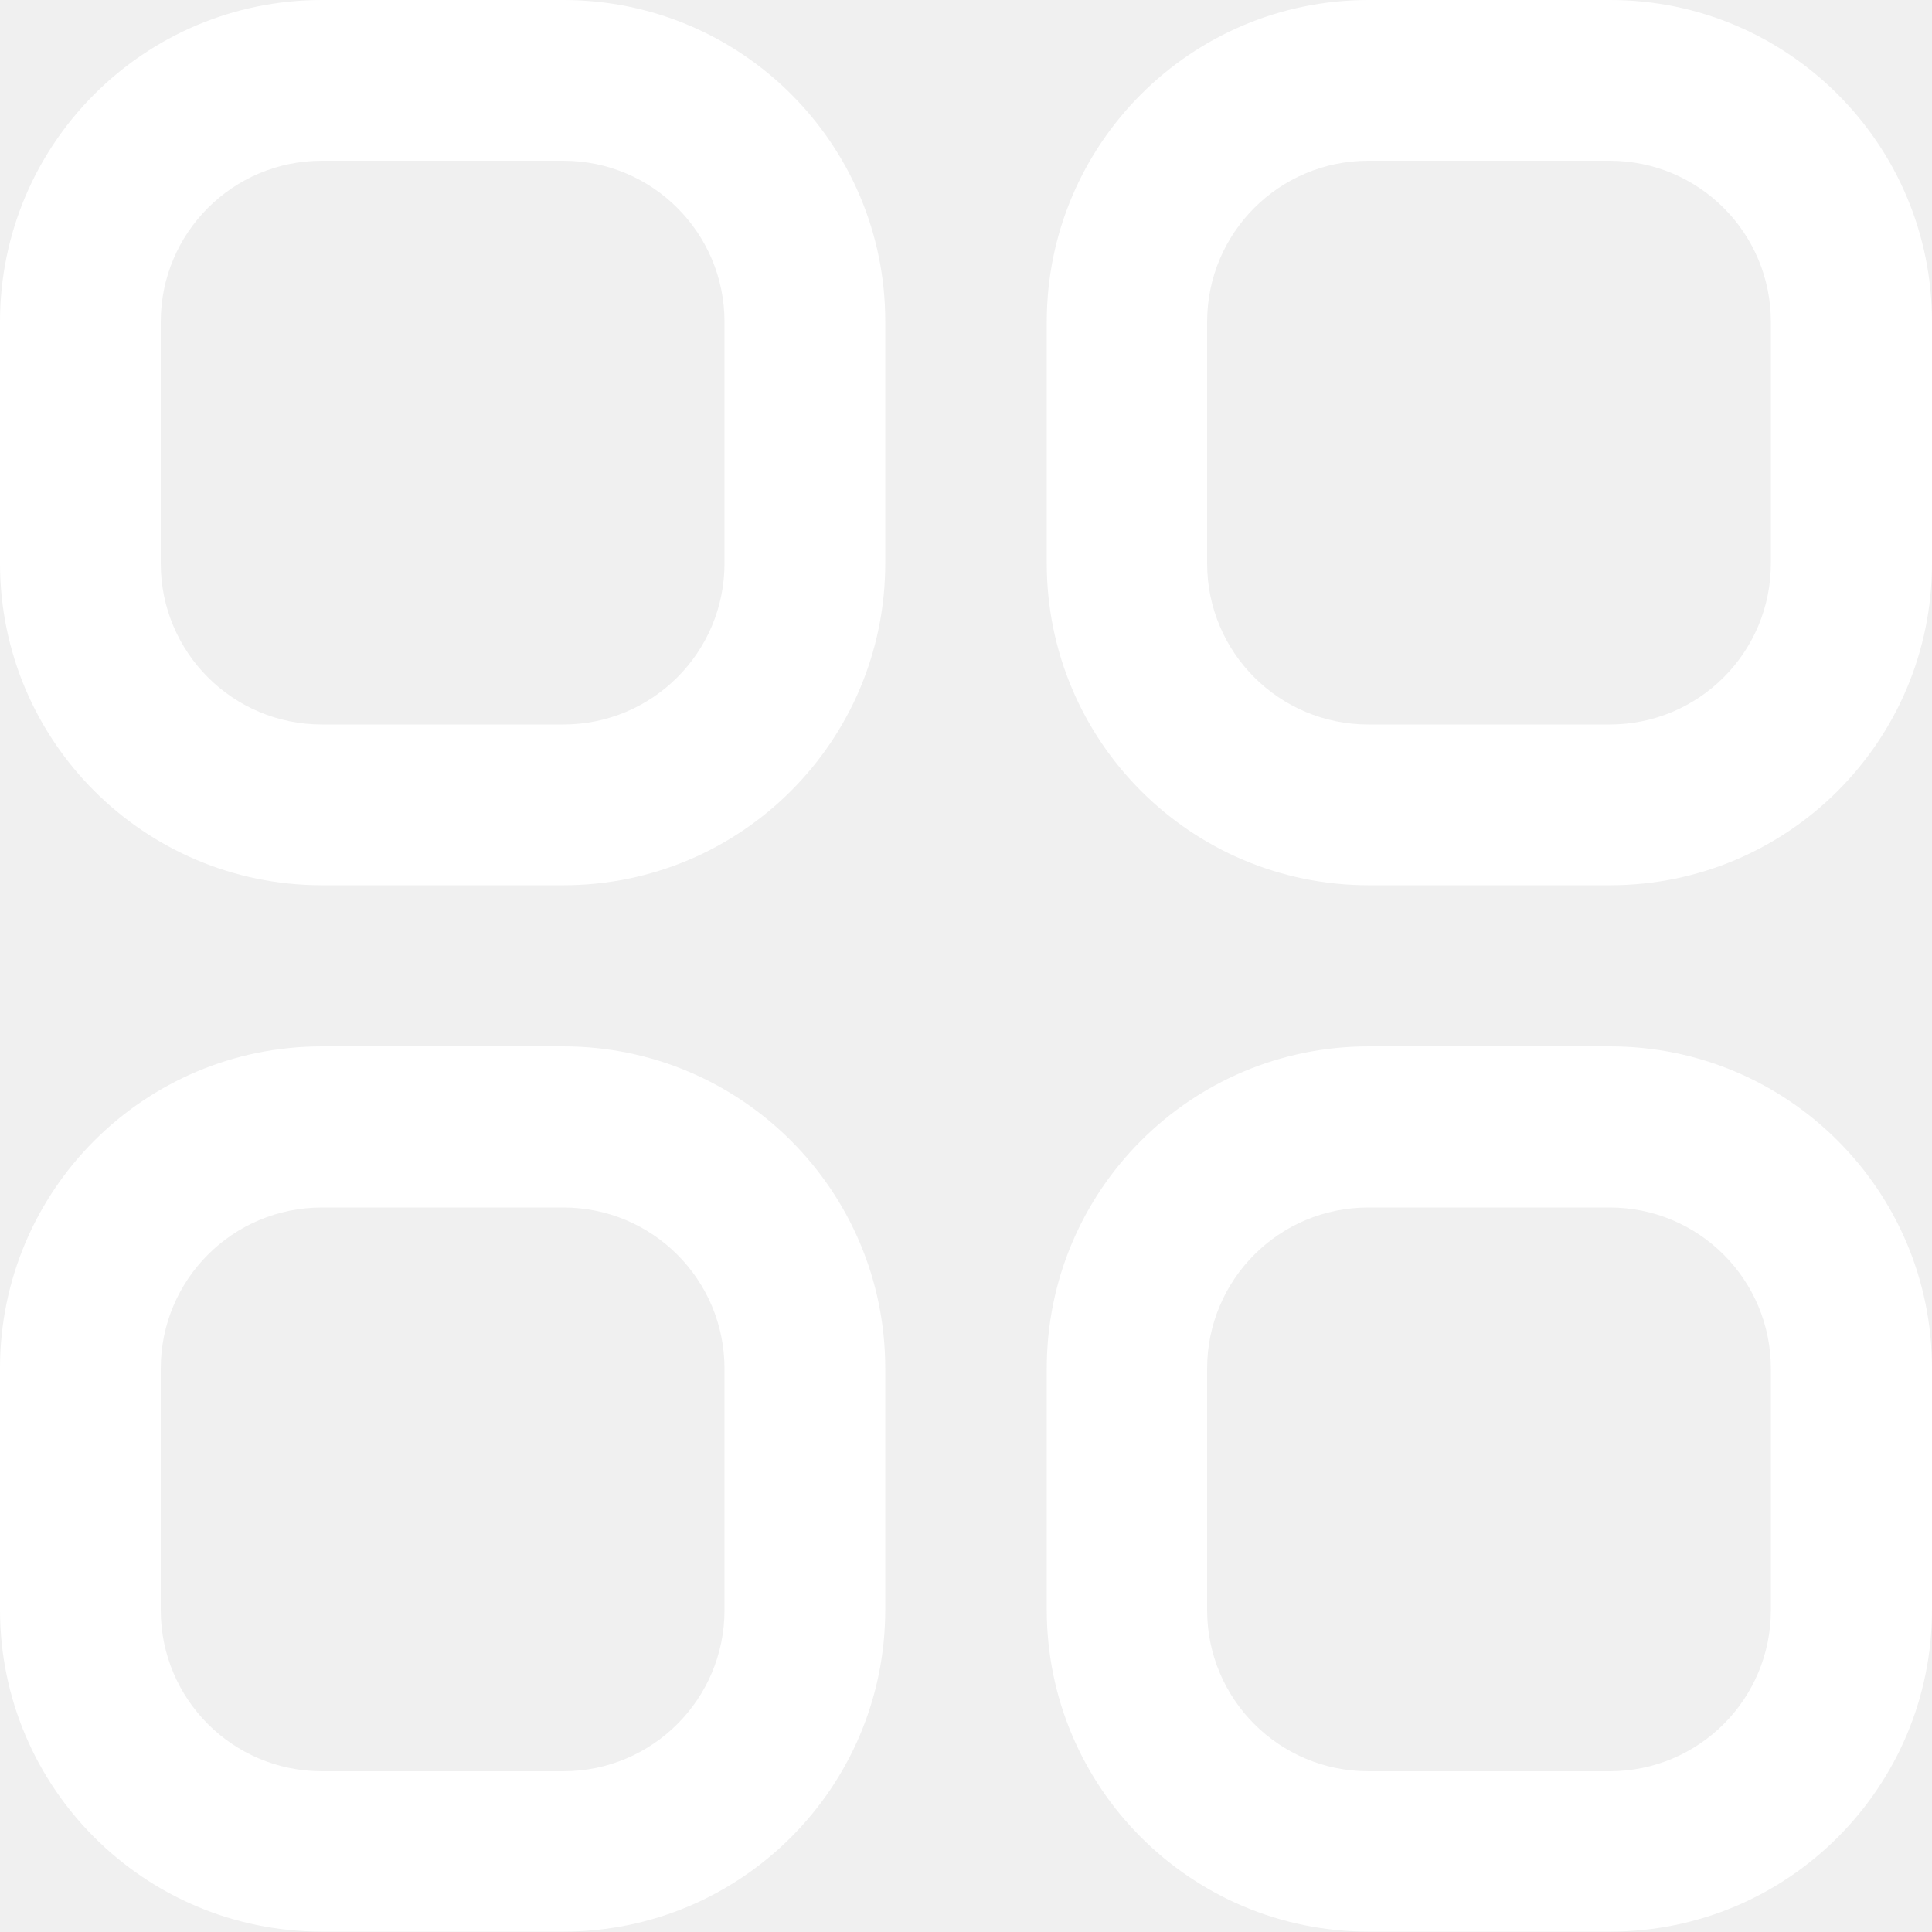
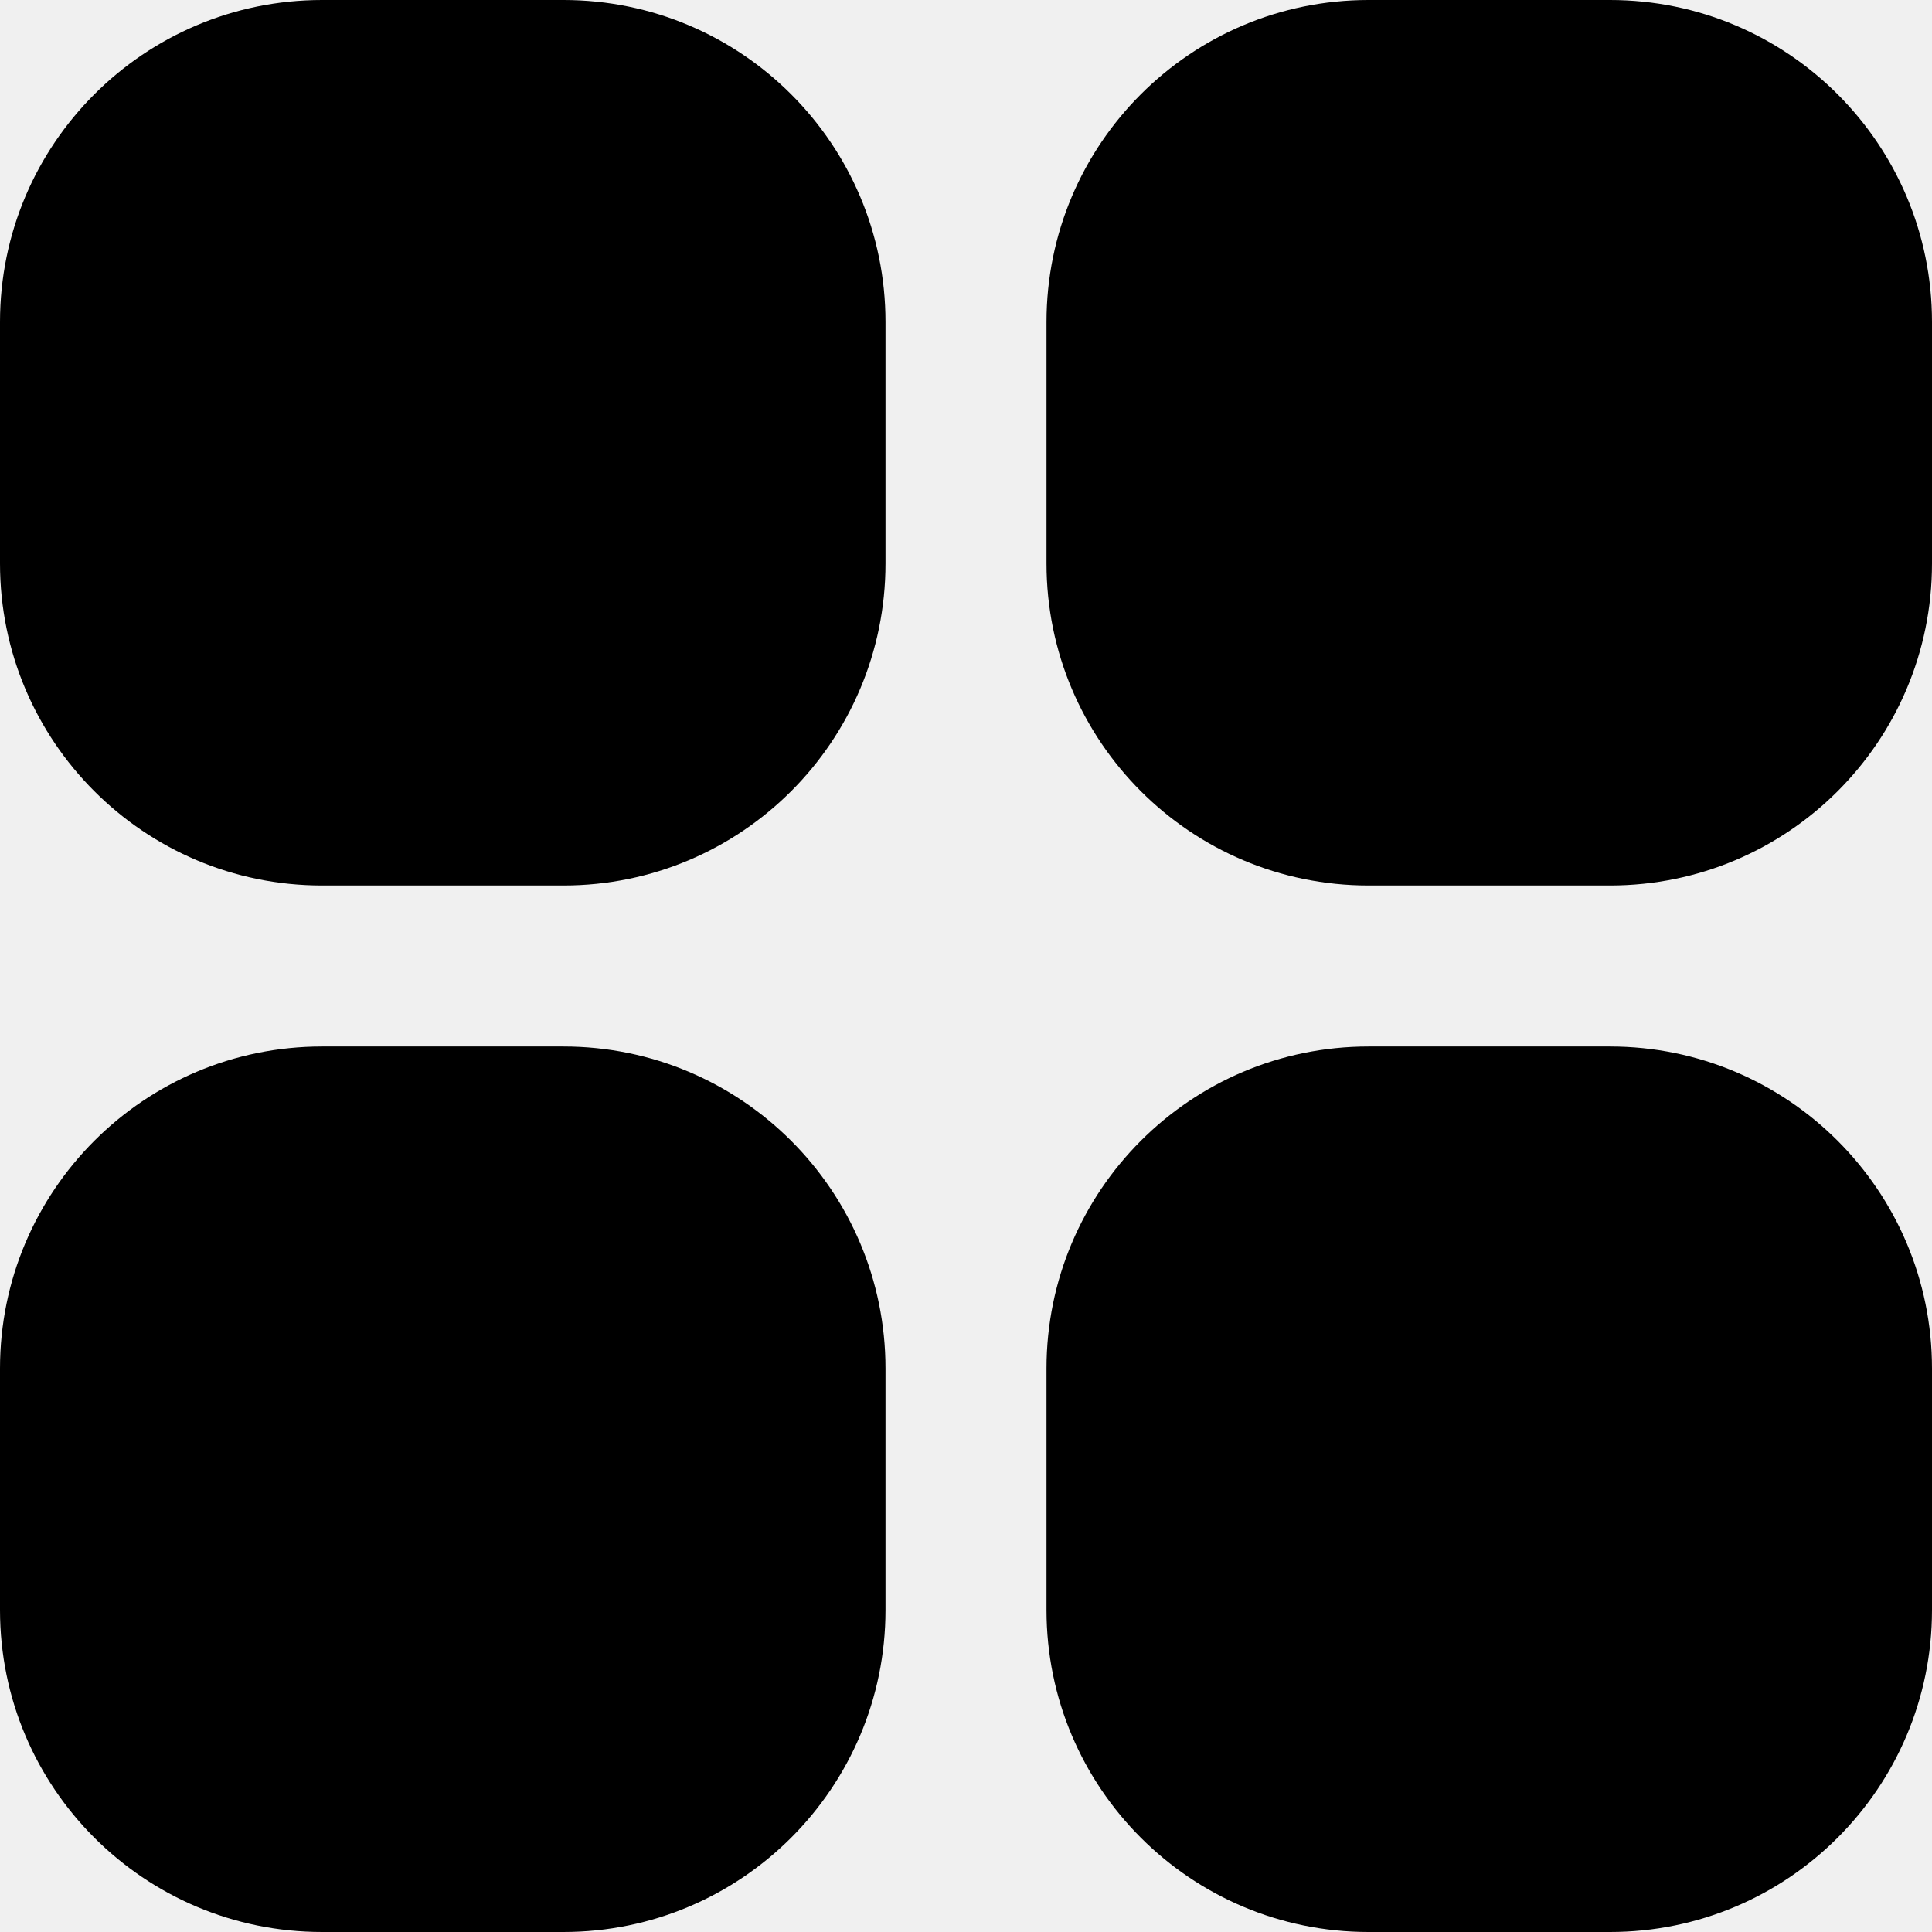
- <svg xmlns="http://www.w3.org/2000/svg" id="Outline" version="1.1" viewBox="0 0 512 512">
-   <defs>
-     <style>
-       .st0 {
-         fill: #fff;
-       }
-     </style>
-   </defs>
-   <path class="st0" d="M149.3,0h-64C38.2,0,0,38.2,0,85.3v64c0,47.1,38.2,85.3,85.3,85.3h64c47.1,0,85.3-38.2,85.3-85.3v-64C234.7,38.2,196.5,0,149.3,0ZM192,149.3c0,23.6-19.1,42.7-42.7,42.7h-64c-23.6,0-42.7-19.1-42.7-42.7v-64c0-23.6,19.1-42.7,42.7-42.7h64c23.6,0,42.7,19.1,42.7,42.7v64Z" />
-   <path class="st0" d="M426.7,0h-64c-47.1,0-85.3,38.2-85.3,85.3v64c0,47.1,38.2,85.3,85.3,85.3h64c47.1,0,85.3-38.2,85.3-85.3v-64c0-47.1-38.2-85.3-85.3-85.3ZM469.3,149.3c0,23.6-19.1,42.7-42.7,42.7h-64c-23.6,0-42.7-19.1-42.7-42.7v-64c0-23.6,19.1-42.7,42.7-42.7h64c23.6,0,42.7,19.1,42.7,42.7v64Z" />
-   <path class="st0" d="M149.3,277.3h-64c-47.1,0-85.3,38.2-85.3,85.3v64c0,47.1,38.2,85.3,85.3,85.3h64c47.1,0,85.3-38.2,85.3-85.3v-64c0-47.1-38.2-85.3-85.3-85.3ZM192,426.7c0,23.6-19.1,42.7-42.7,42.7h-64c-23.6,0-42.7-19.1-42.7-42.7v-64c0-23.6,19.1-42.7,42.7-42.7h64c23.6,0,42.7,19.1,42.7,42.7v64Z" />
-   <path class="st0" d="M426.7,277.3h-64c-47.1,0-85.3,38.2-85.3,85.3v64c0,47.1,38.2,85.3,85.3,85.3h64c47.1,0,85.3-38.2,85.3-85.3v-64c0-47.1-38.2-85.3-85.3-85.3ZM469.3,426.7c0,23.6-19.1,42.7-42.7,42.7h-64c-23.6,0-42.7-19.1-42.7-42.7v-64c0-23.6,19.1-42.7,42.7-42.7h64c23.6,0,42.7,19.1,42.7,42.7v64Z" />
+ <svg xmlns="http://www.w3.org/2000/svg" version="1.1" id="Capa_1" x="0px" y="0px" viewBox="0 0 512 512" style="enable-background:new 0 0 512 512;" xml:space="preserve" width="512" height="512">
+   <g>
+     <path d="M85.333,0h64c47.128,0,85.333,38.205,85.333,85.333v64c0,47.128-38.205,85.333-85.333,85.333h-64   C38.205,234.667,0,196.462,0,149.333v-64C0,38.205,38.205,0,85.333,0z" />
+     <path d="M362.667,0h64C473.795,0,512,38.205,512,85.333v64c0,47.128-38.205,85.333-85.333,85.333h-64   c-47.128,0-85.333-38.205-85.333-85.333v-64C277.333,38.205,315.538,0,362.667,0z" />
+     <path d="M85.333,277.333h64c47.128,0,85.333,38.205,85.333,85.333v64c0,47.128-38.205,85.333-85.333,85.333h-64   C38.205,512,0,473.795,0,426.667v-64C0,315.538,38.205,277.333,85.333,277.333z" />
+     <path d="M362.667,277.333h64c47.128,0,85.333,38.205,85.333,85.333v64C512,473.795,473.795,512,426.667,512h-64   c-47.128,0-85.333-38.205-85.333-85.333v-64C277.333,315.538,315.538,277.333,362.667,277.333z" />
+   </g>
</svg>
